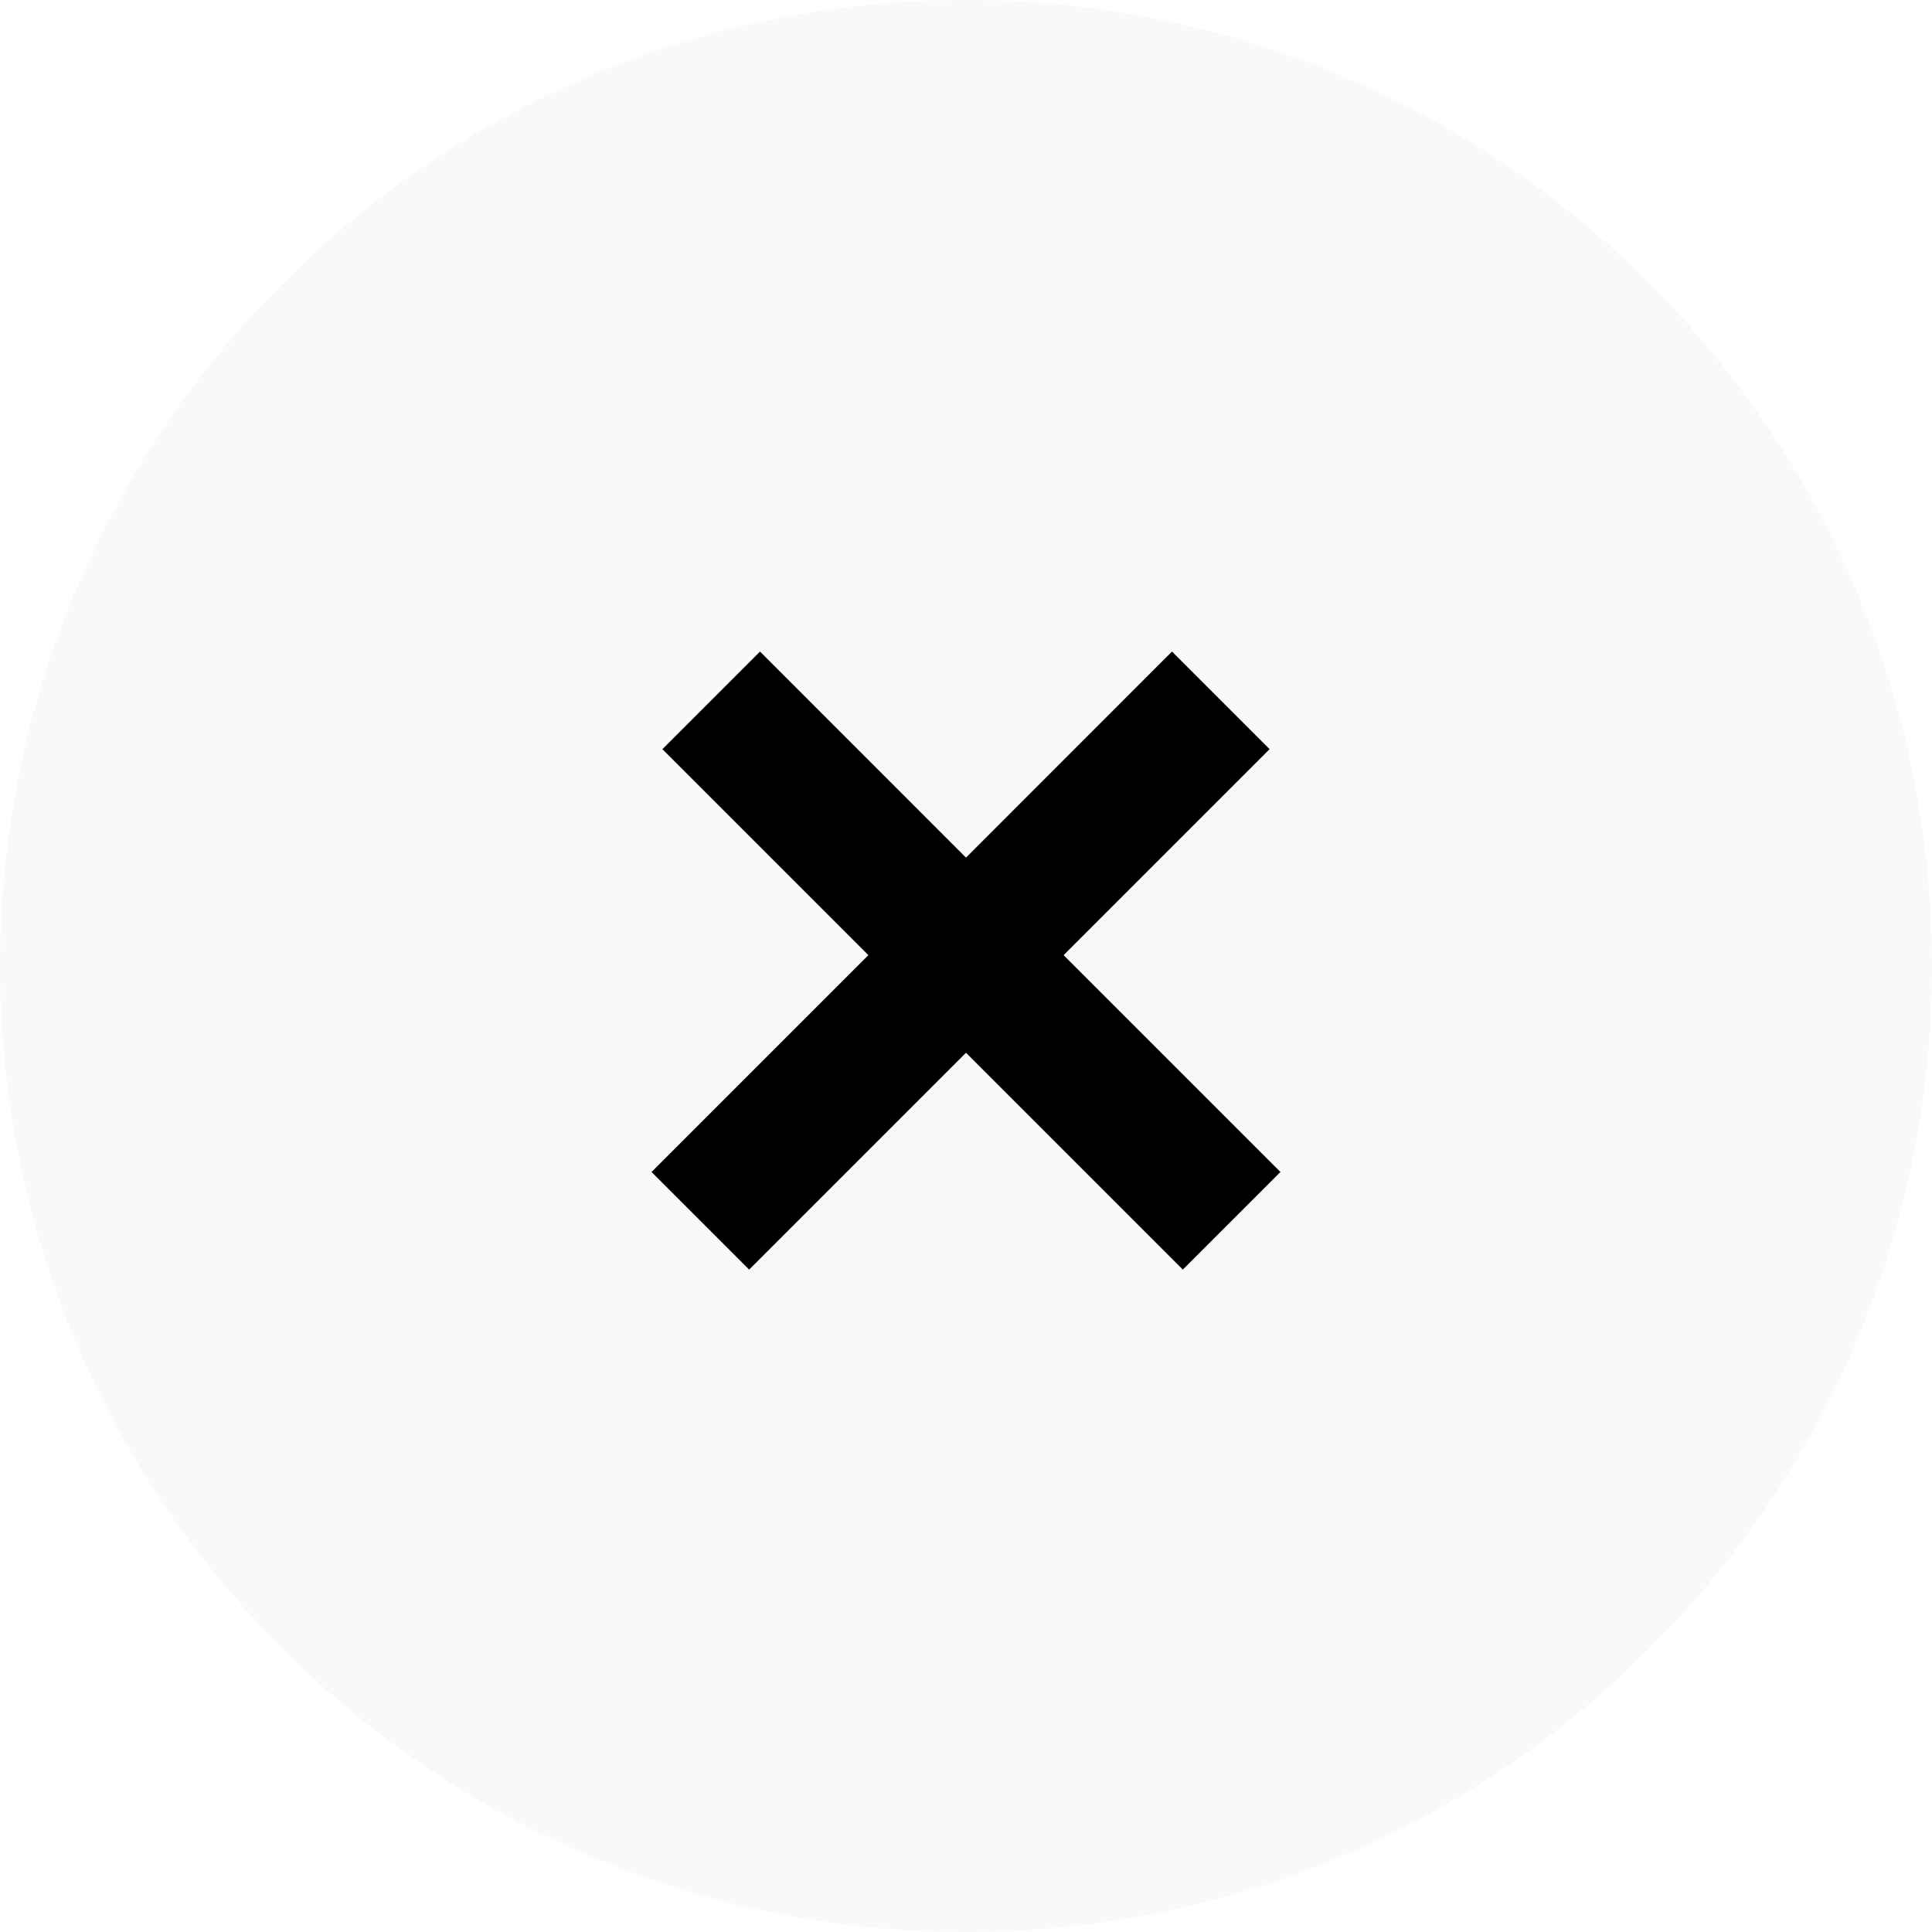
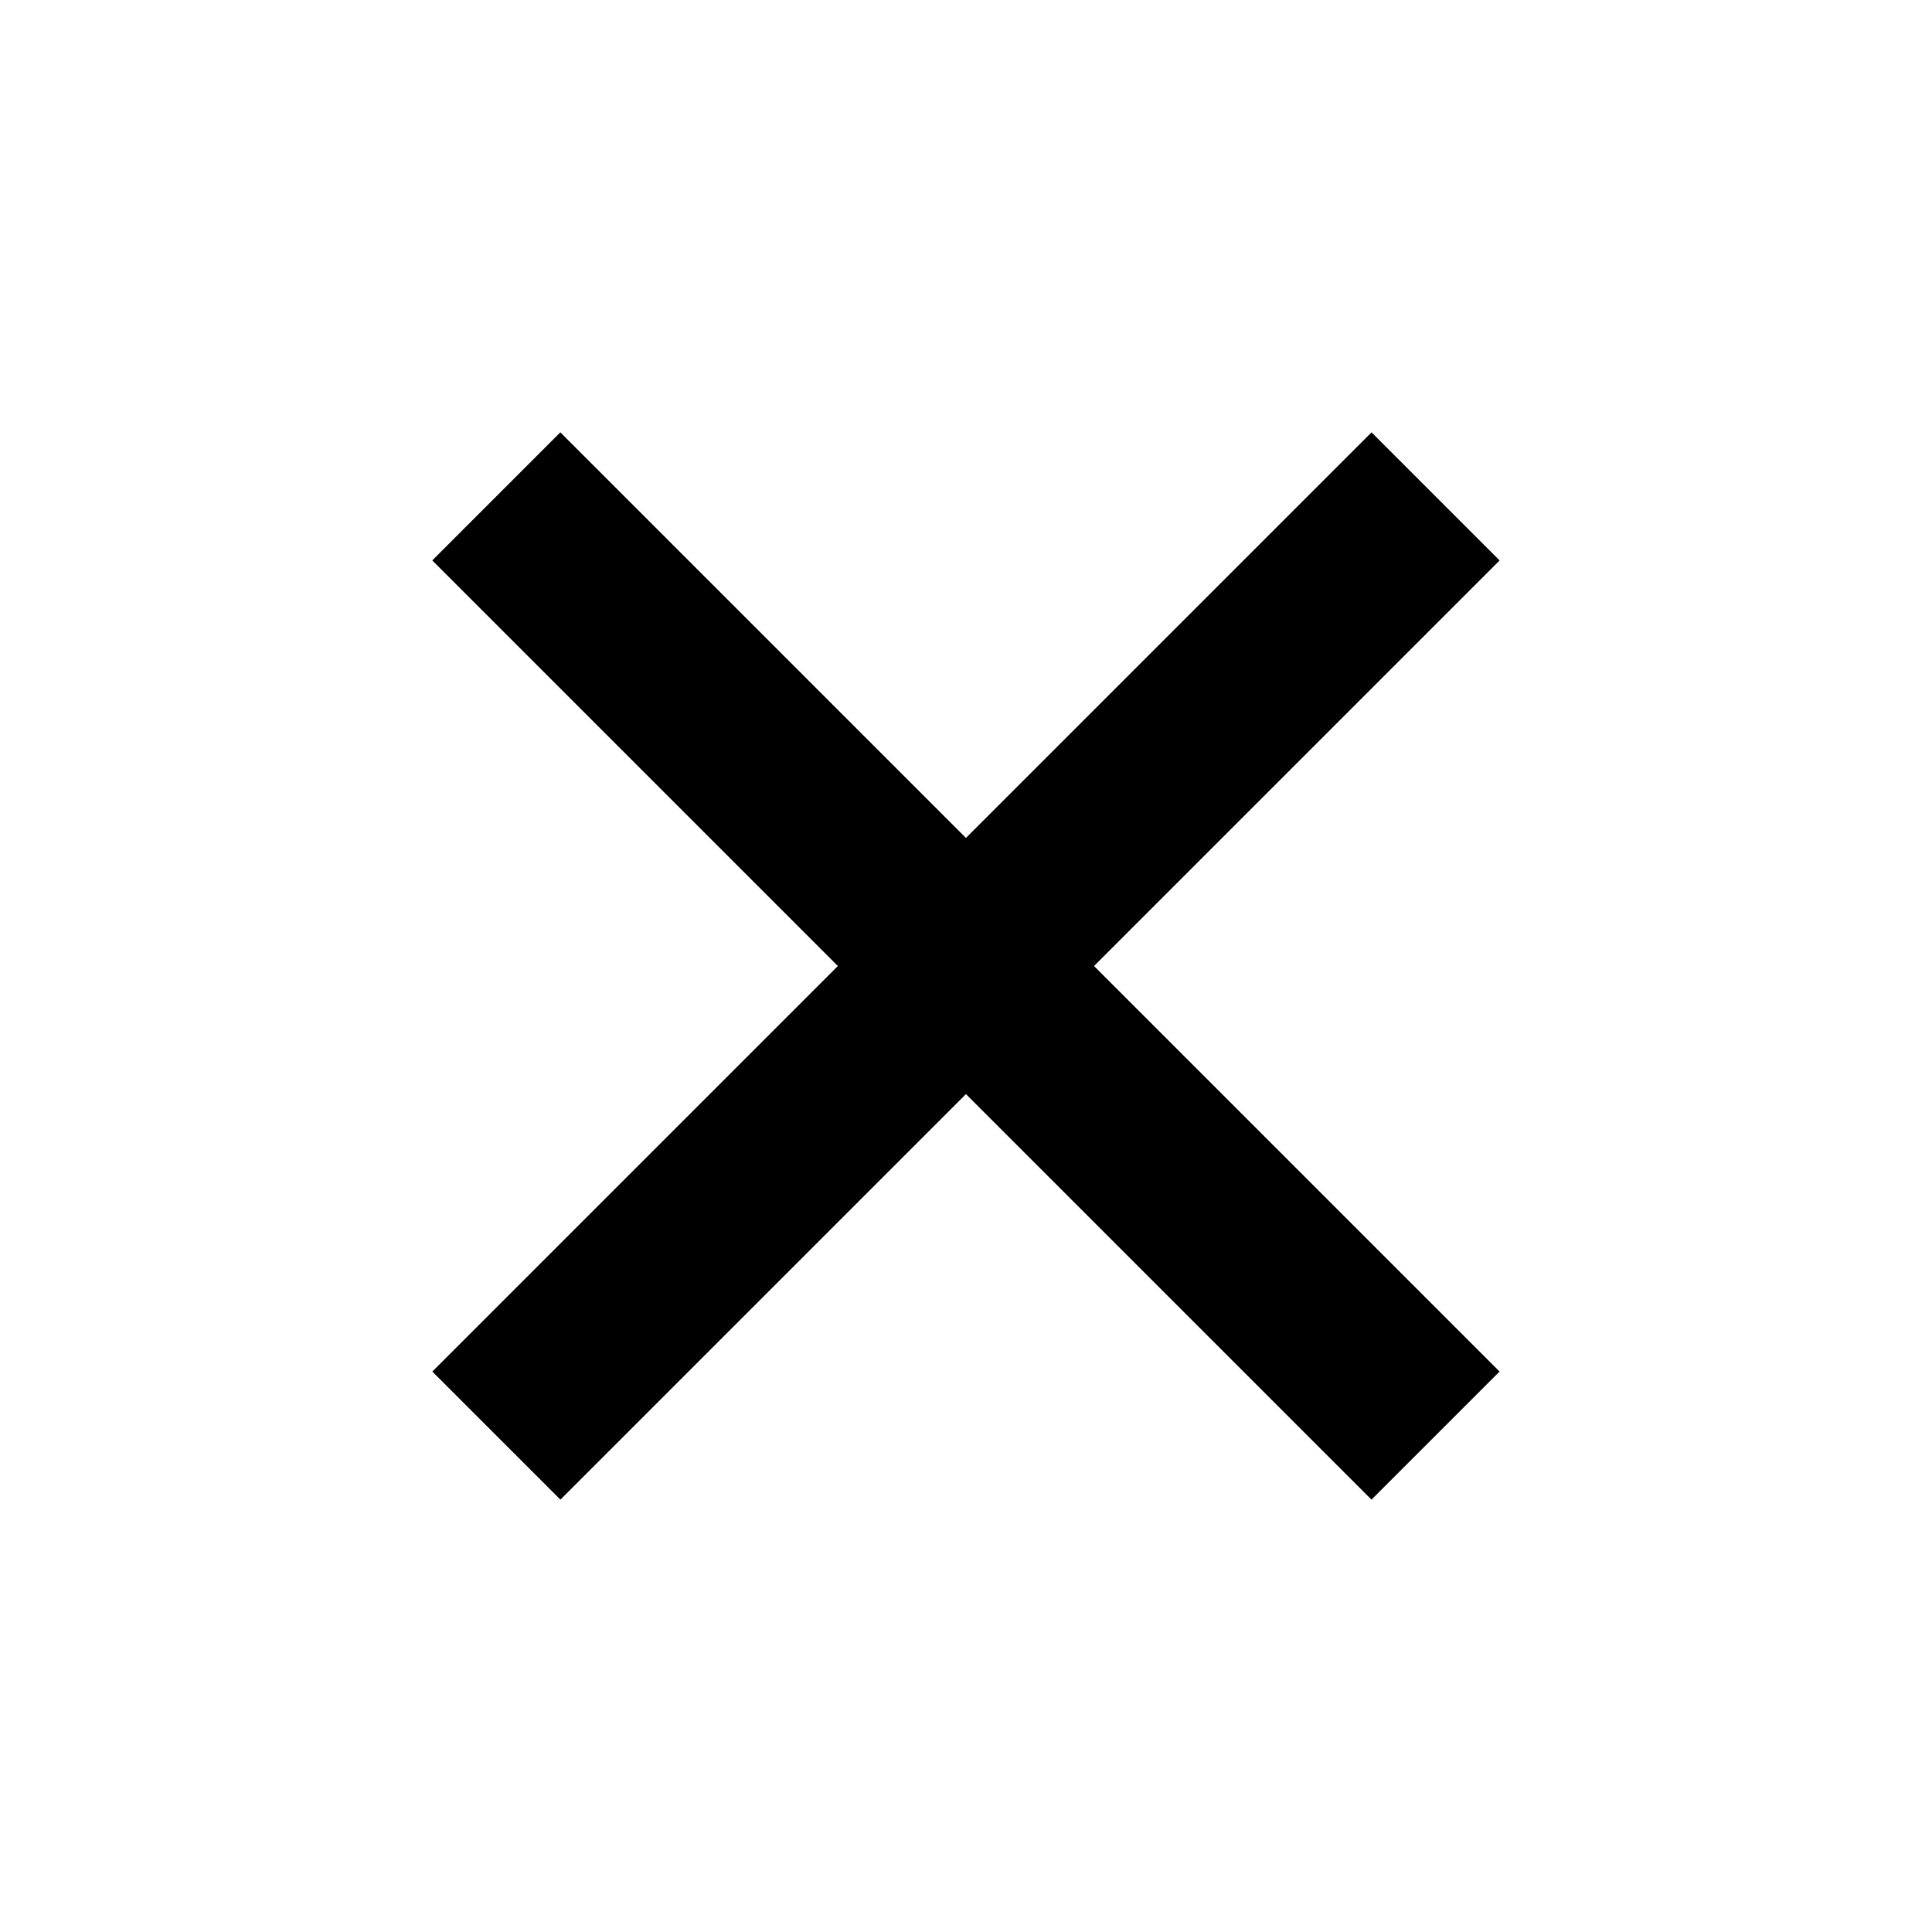
- <svg xmlns="http://www.w3.org/2000/svg" width="21" height="21" viewBox="0 0 21 21" fill="none">
-   <rect width="21" height="21" rx="10.5" fill="#F9F9F9" />
-   <path fill-rule="evenodd" clip-rule="evenodd" d="M10.5 11.443L12.857 13.8L13.918 12.739L11.561 10.382L13.8 8.143L12.739 7.082L10.5 9.322L8.261 7.082L7.2 8.143L9.439 10.382L7.082 12.739L8.143 13.8L10.5 11.443Z" fill="black" />
+ <svg xmlns="http://www.w3.org/2000/svg" width="32" height="32" fill="none">
+   <rect x="7.16" y="9.282" width="3" height="22" transform="rotate(-45 7.16016 9.28249)" fill="#000" />
+   <rect x="22.717" y="7.161" width="3" height="22" transform="rotate(45 22.7168 7.16117)" fill="#000" />
</svg>
